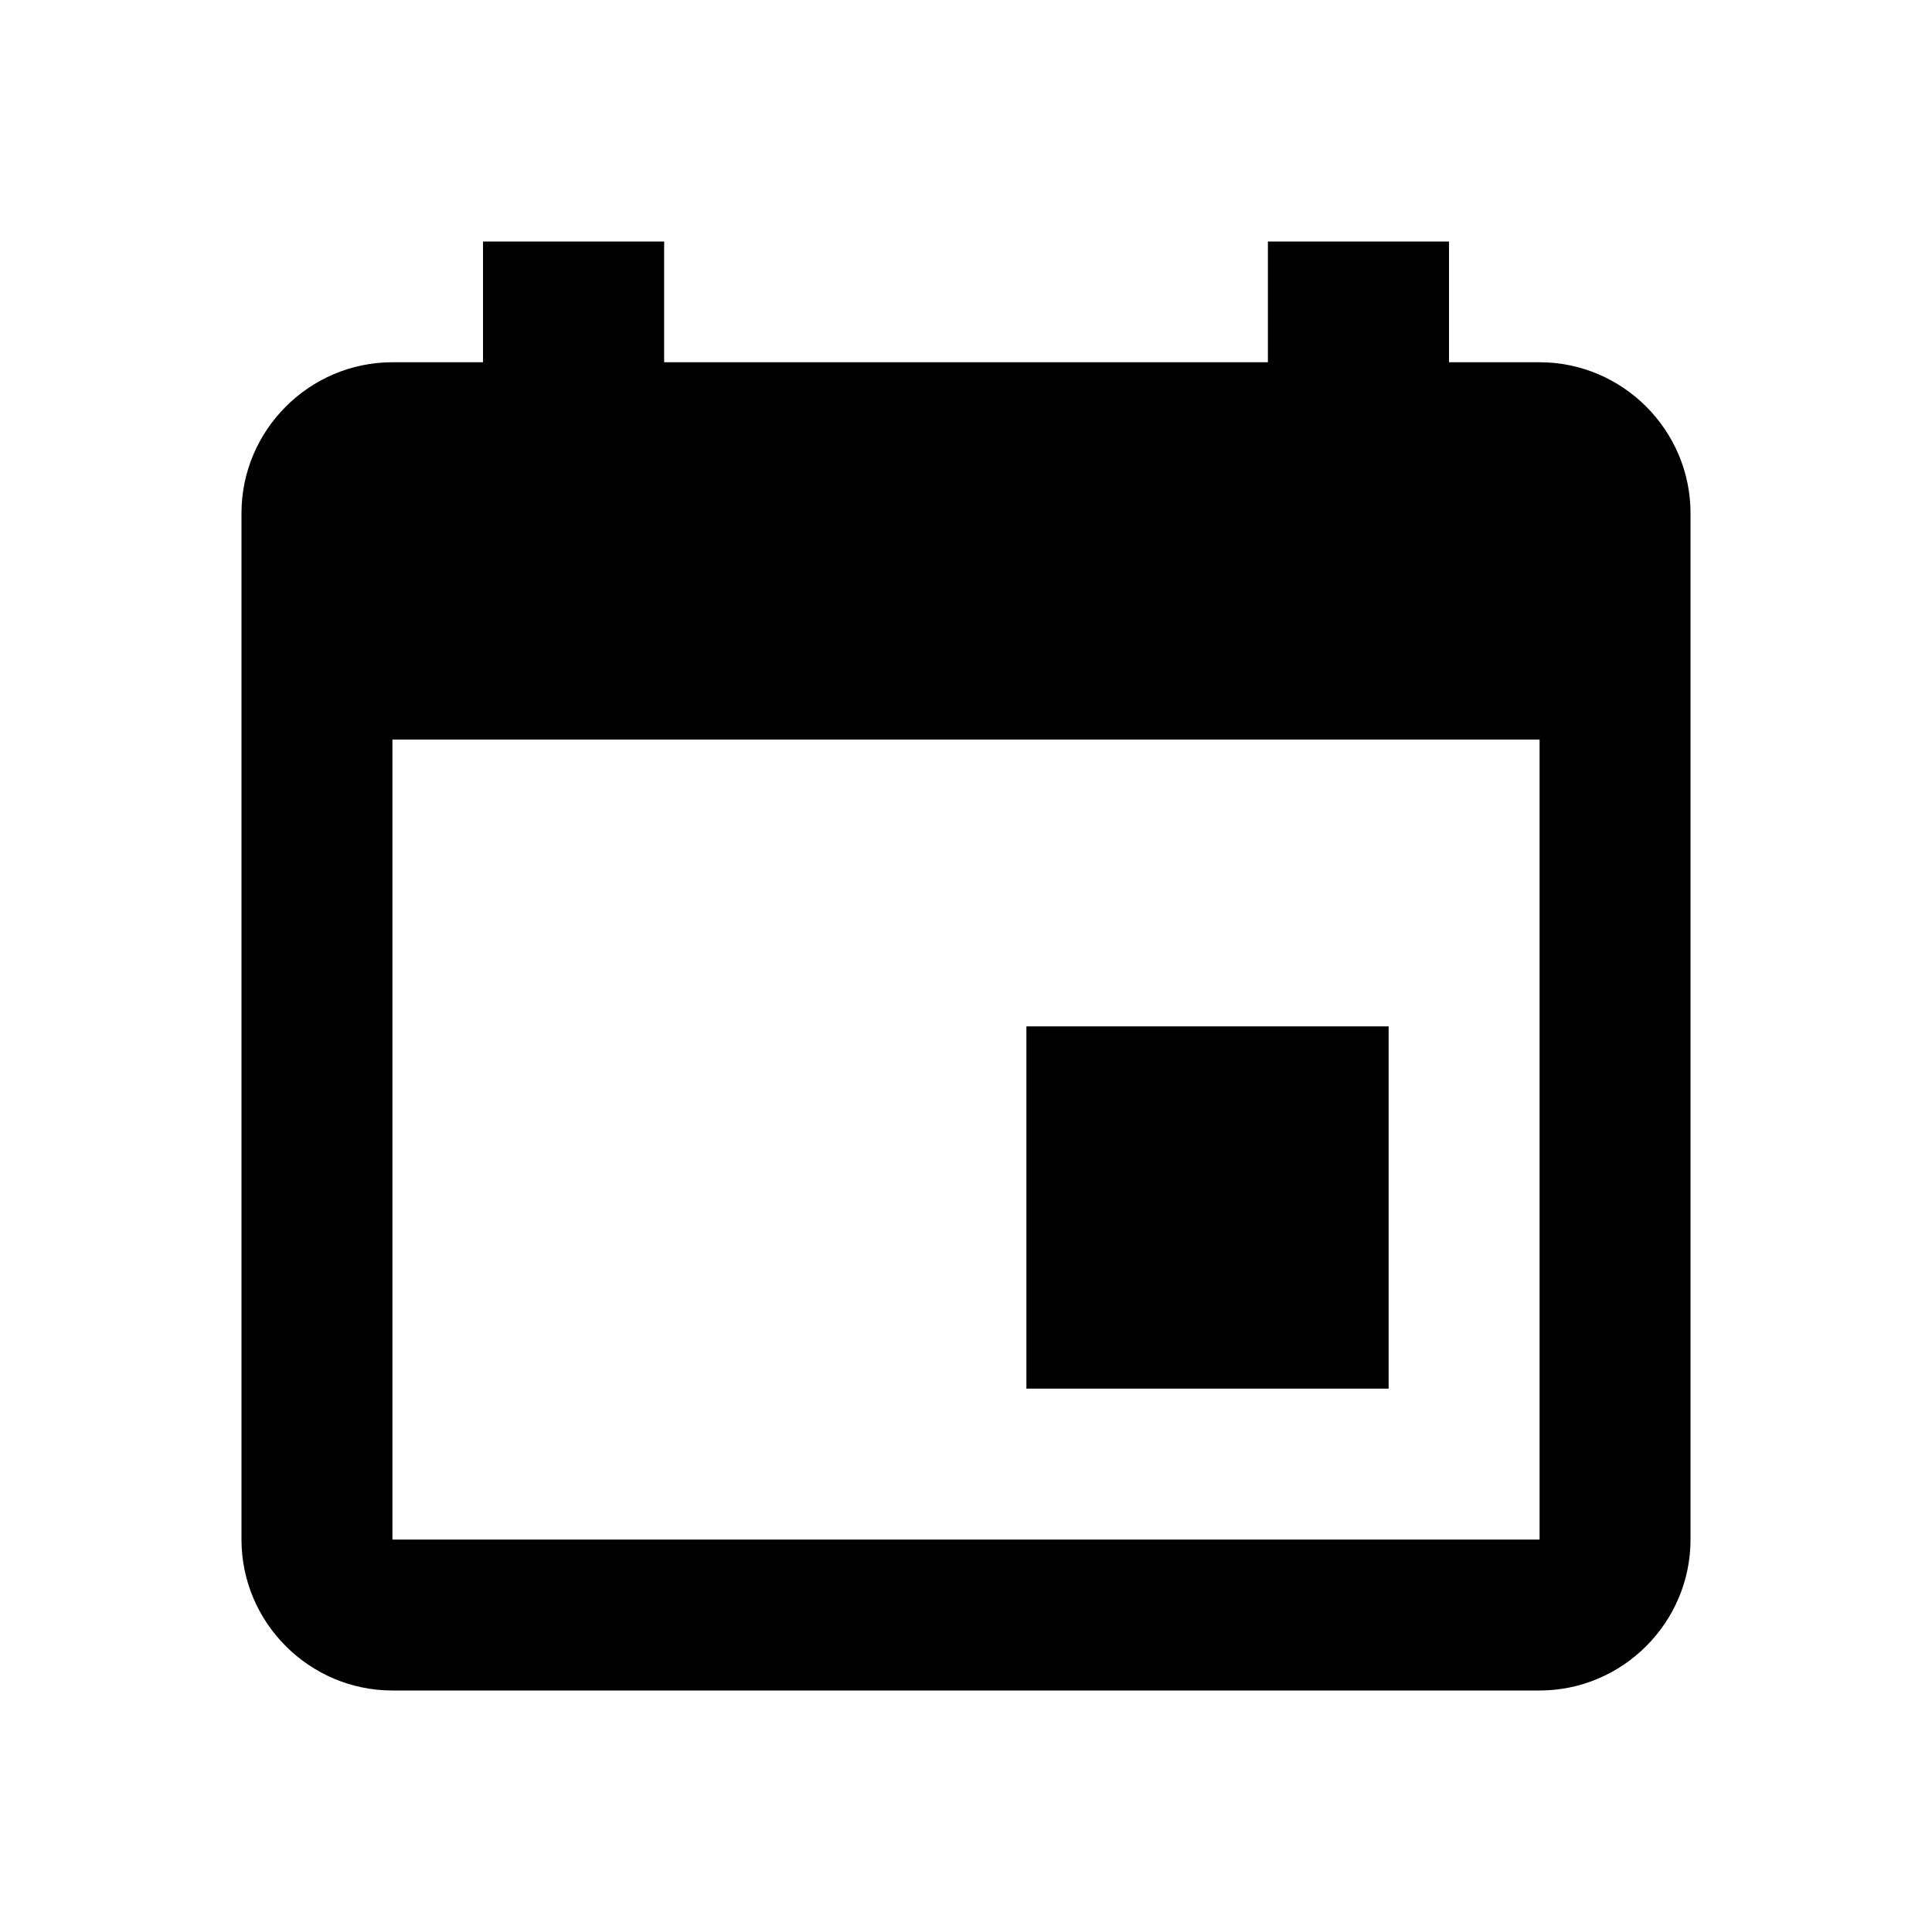
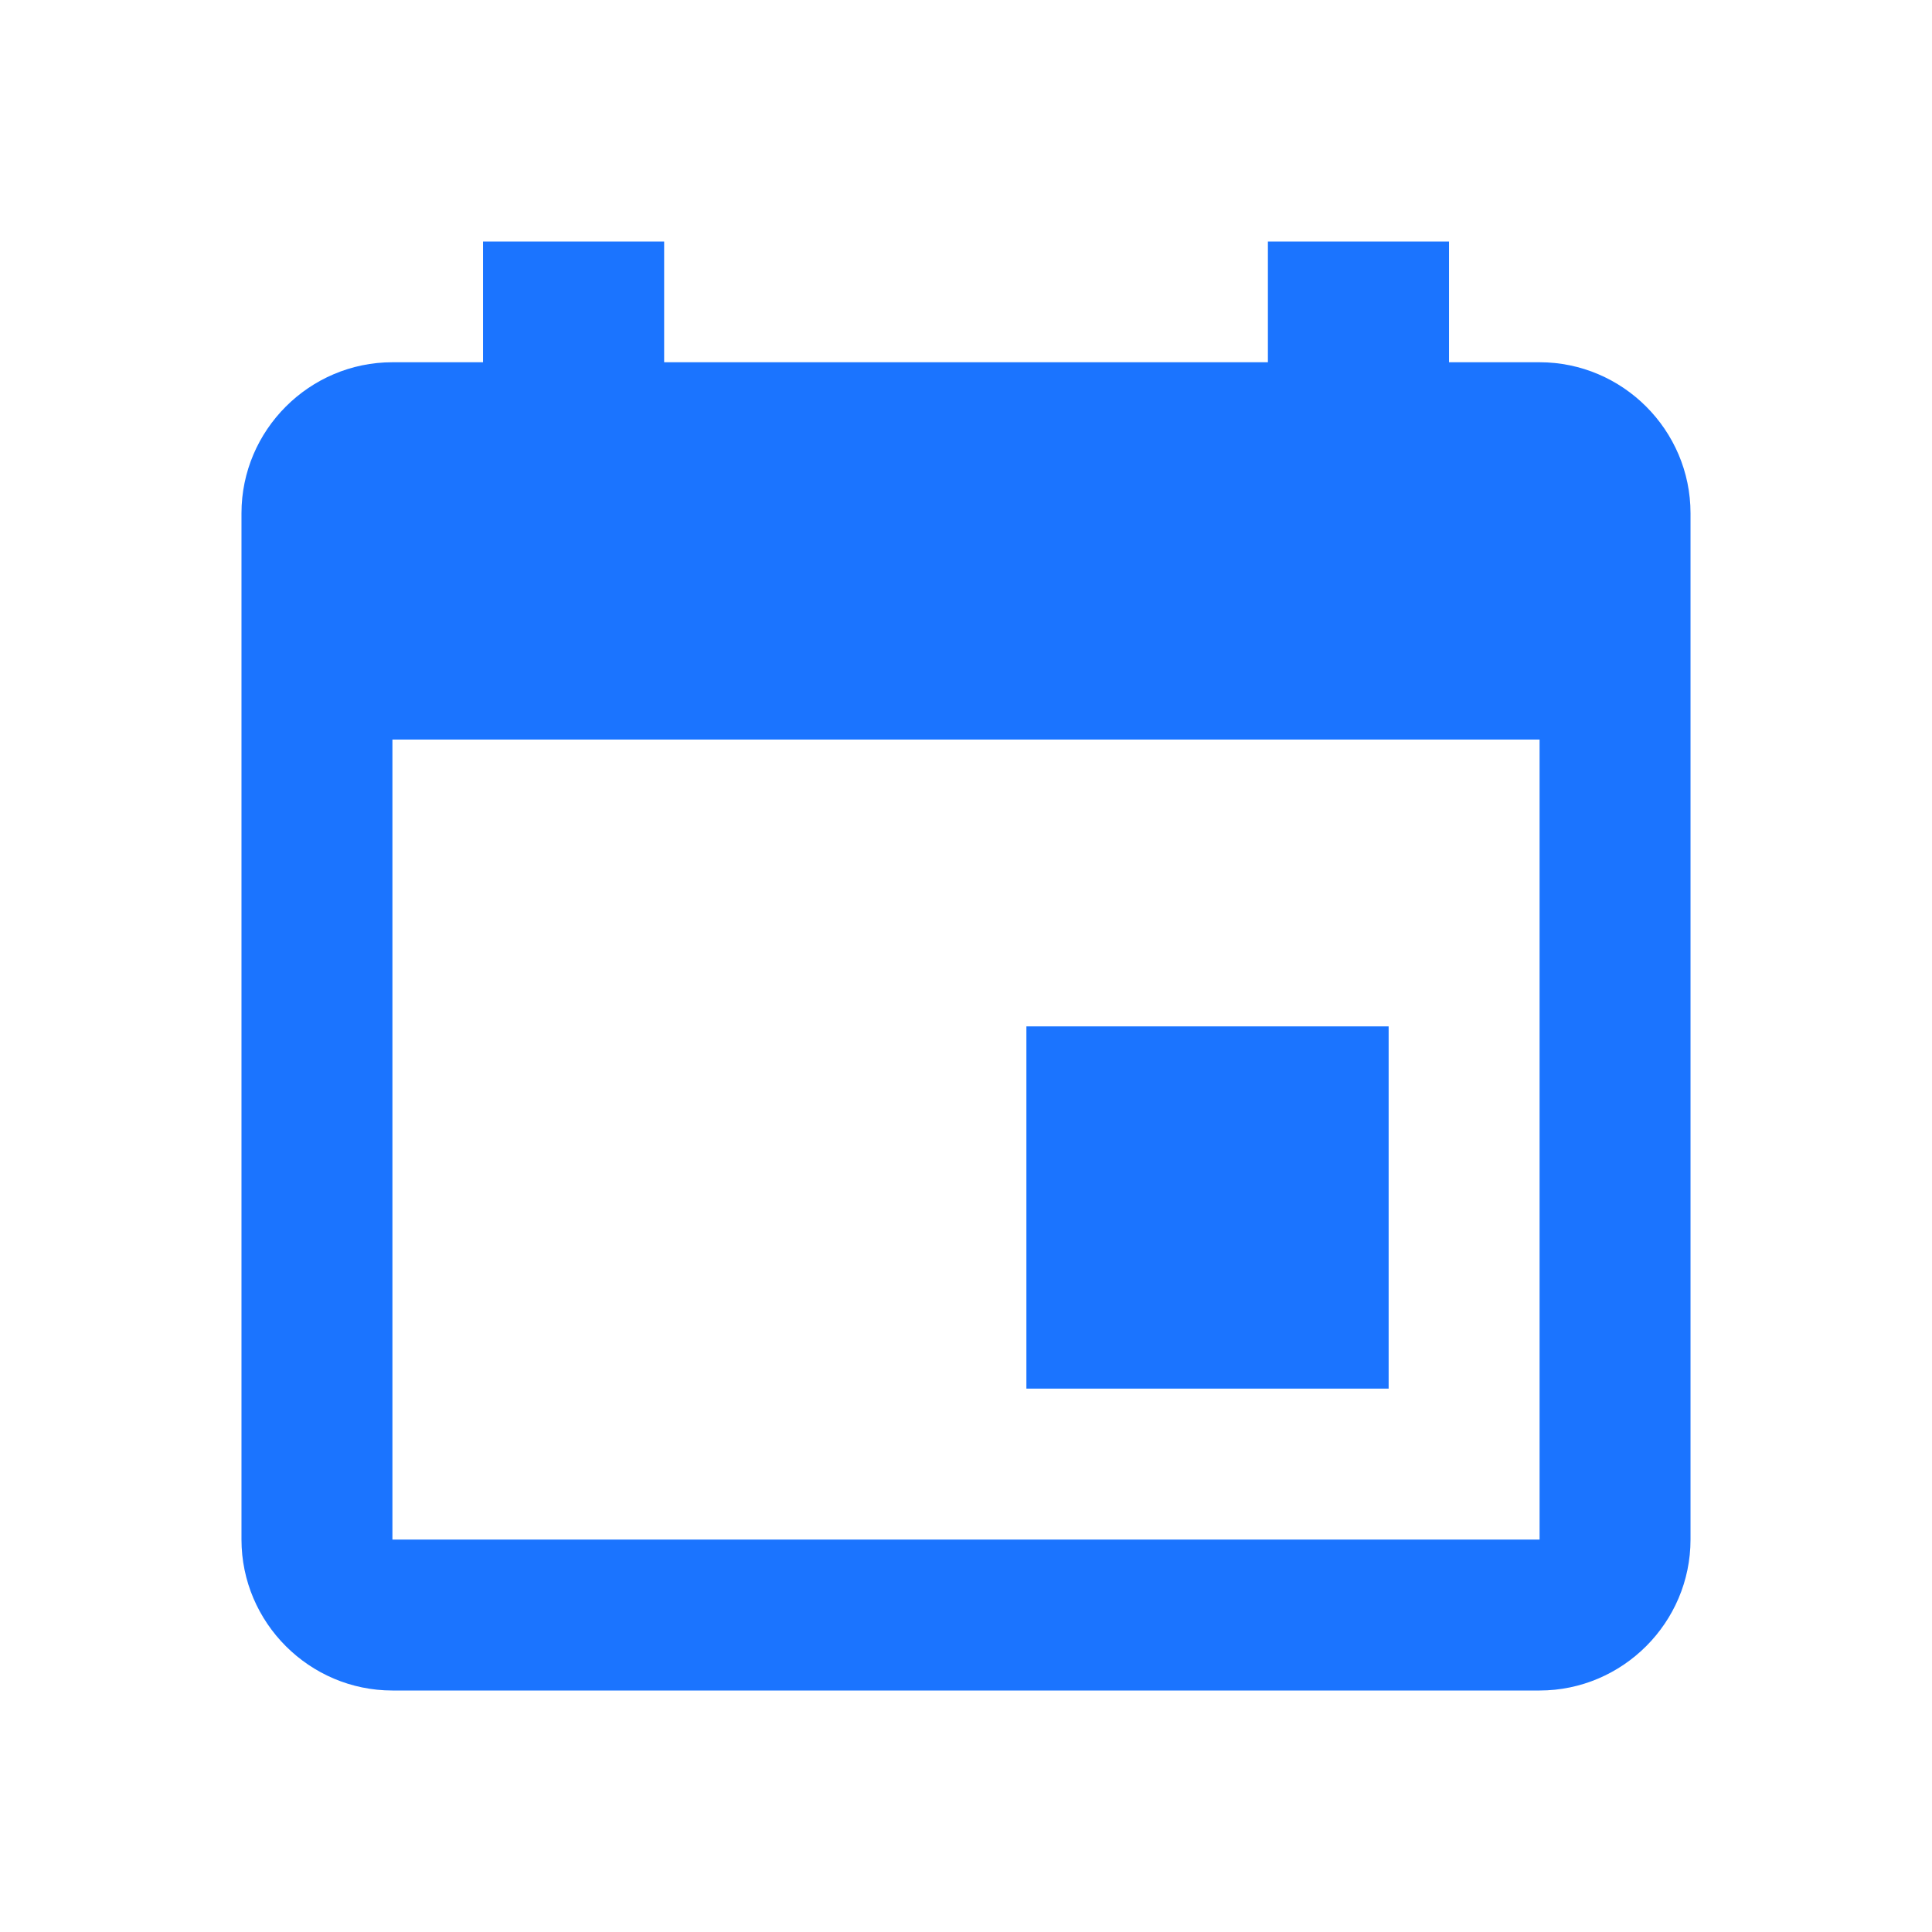
<svg xmlns="http://www.w3.org/2000/svg" version="1.1" id="Layer_1" x="0px" y="0px" width="512px" height="512px" viewBox="0 0 512 512" enable-background="new 0 0 512 512" xml:space="preserve">
-   <g>
+   <g fill="#1b74ff" fill-opacity="1">
    <path d="M368.005,272h-96v96h96V272z M336.005,64v32h-160V64h-48v32h-24.01c-22.002,0-40,17.998-40,40v272   c0,22.002,17.998,40,40,40h304.01c22.002,0,40-17.998,40-40V136c0-22.002-17.998-40-40-40h-24V64H336.005z M408.005,408h-304.01   V196h304.01V408z" />
  </g>
</svg>
